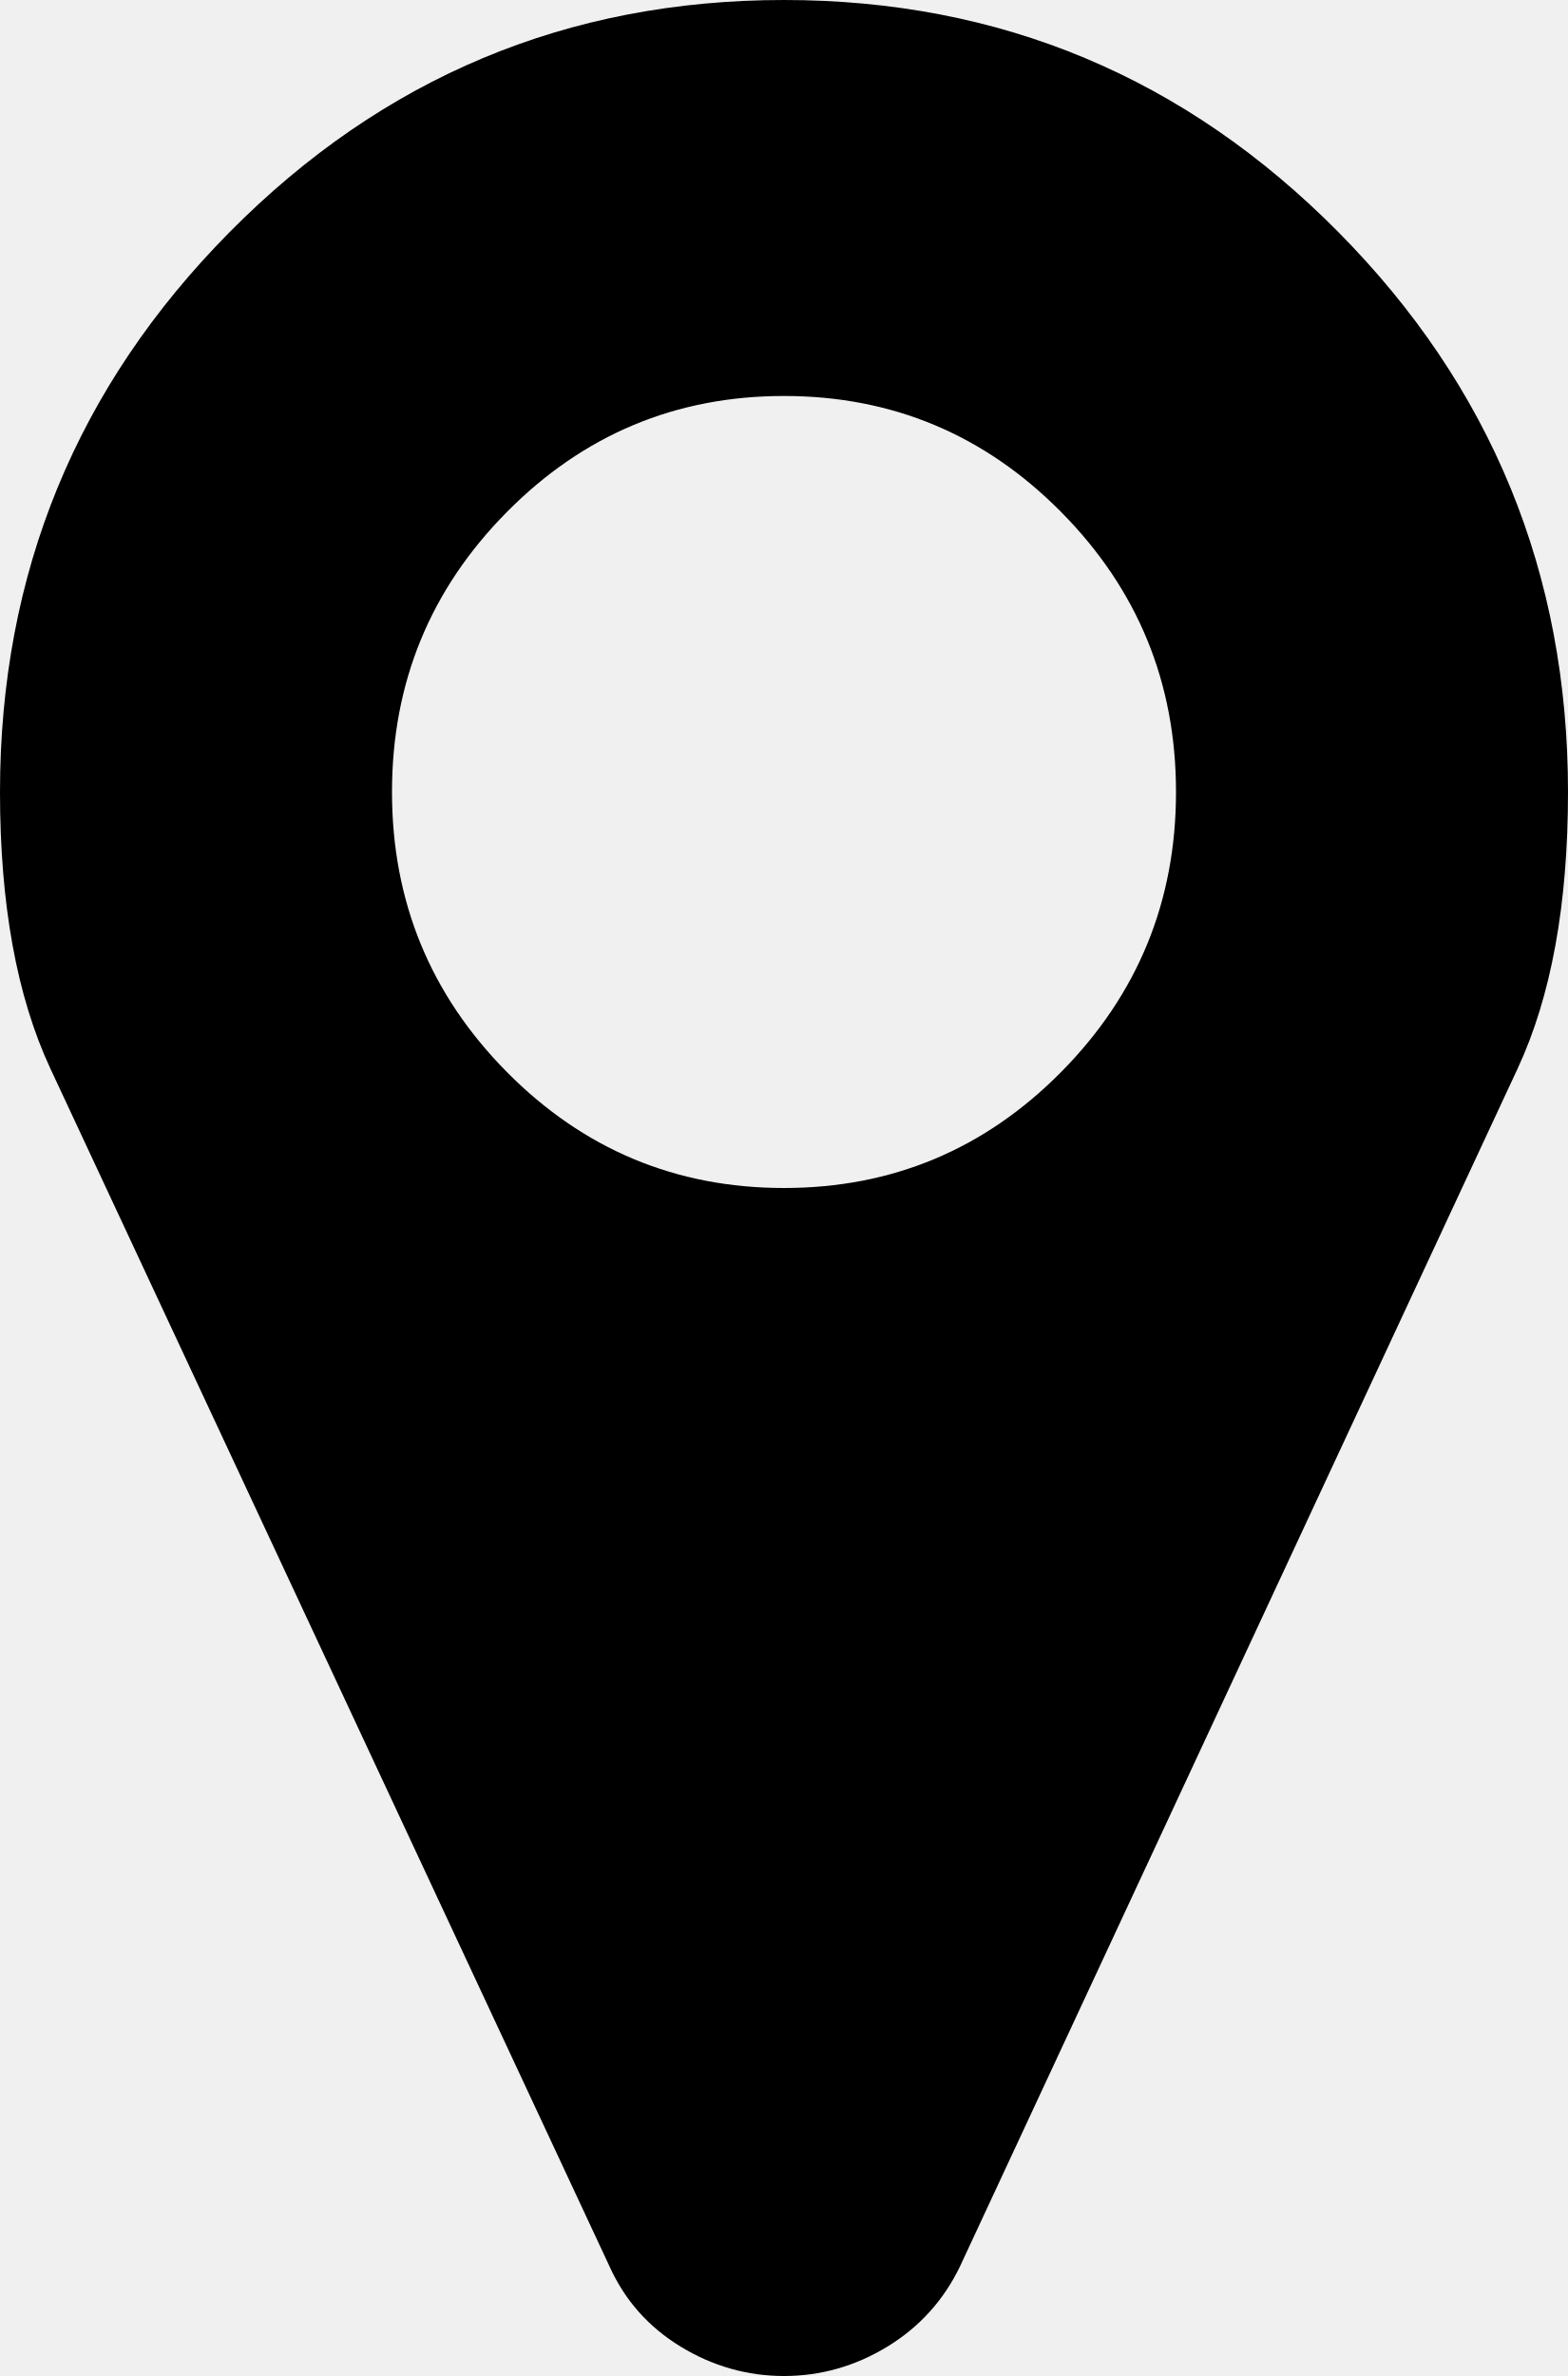
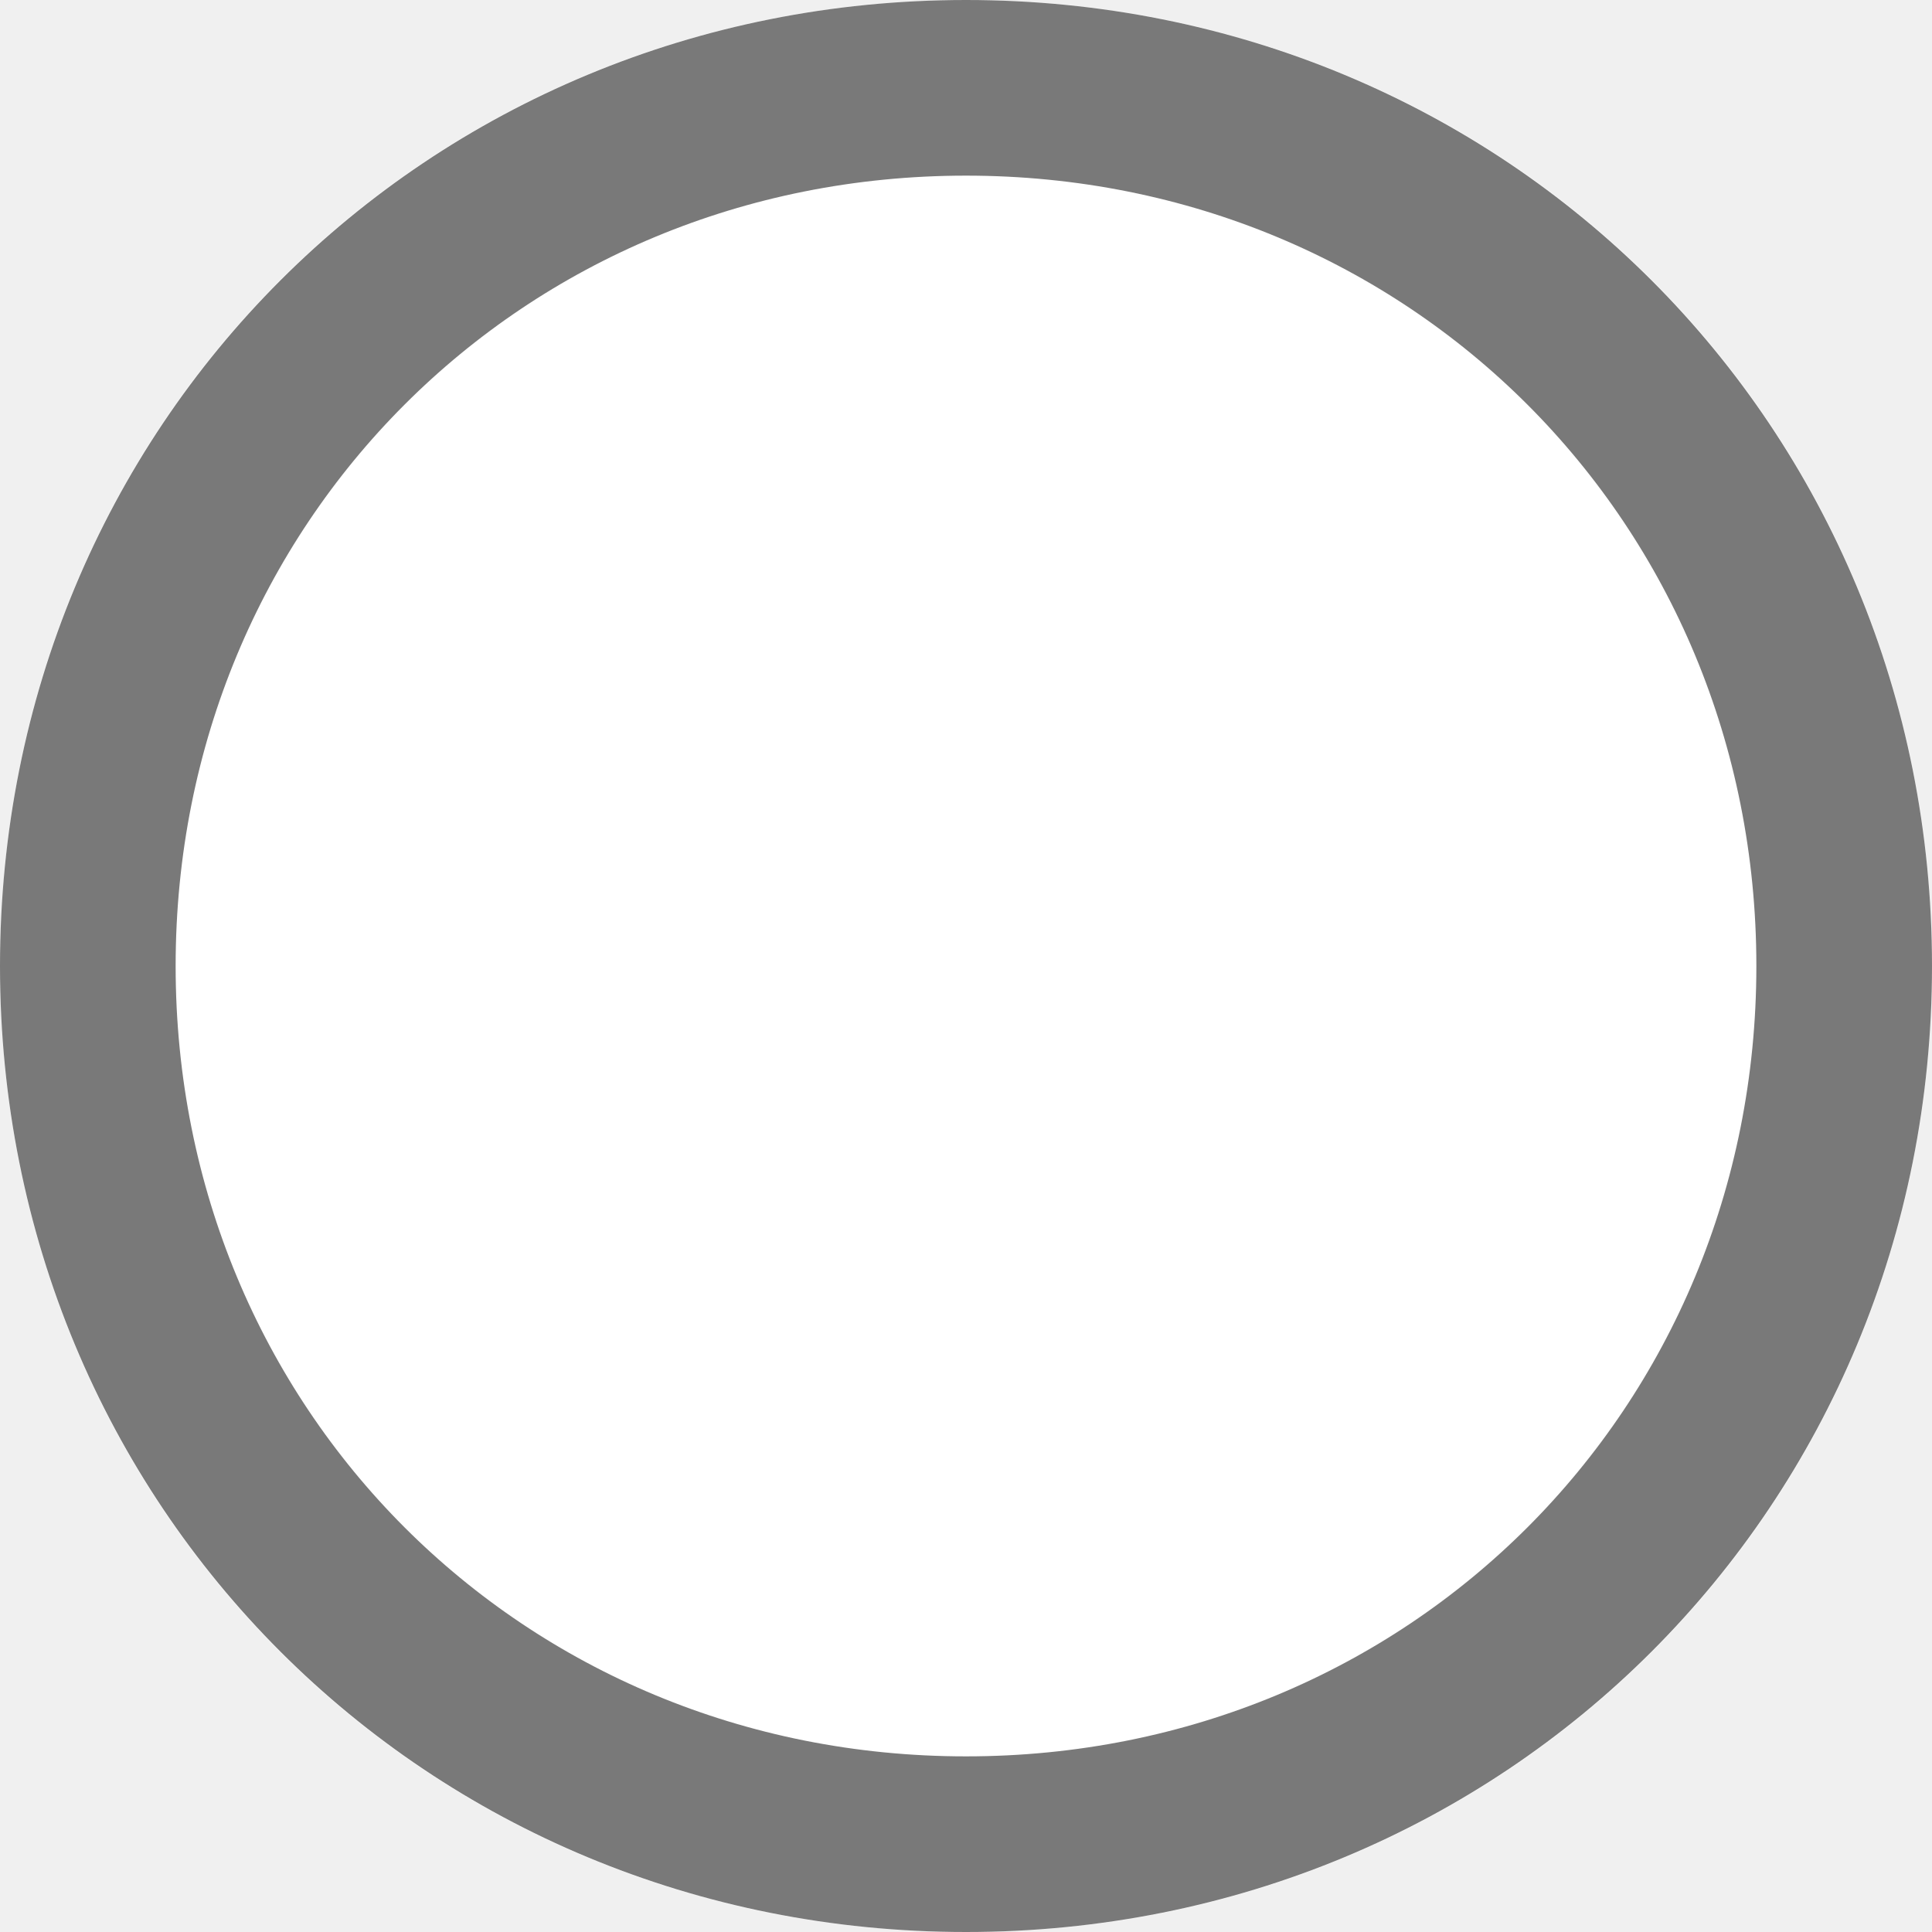
- <svg xmlns="http://www.w3.org/2000/svg" version="1.1" width="33px" height="50px">
-   <g transform="matrix(1 0 0 1 -1948 -7688 )">
-     <path d="M 22.333 22.559  C 23.944 20.931  24.75 18.967  24.75 16.667  C 24.75 14.366  23.944 12.402  22.333 10.775  C 20.722 9.147  18.777 8.333  16.5 8.333  C 14.223 8.333  12.278 9.147  10.667 10.775  C 9.056 12.402  8.25 14.366  8.25 16.667  C 8.25 18.967  9.056 20.931  10.667 22.559  C 12.278 24.186  14.223 25  16.5 25  C 18.777 25  20.722 24.186  22.333 22.559  Z M 28.166 4.883  C 31.389 8.138  33 12.066  33 16.667  C 33 19.032  32.646 20.974  31.937 22.493  L 20.206 47.689  C 19.862 48.405  19.352 48.969  18.675 49.382  C 17.999 49.794  17.273 50  16.5 50  C 15.727 50  15.001 49.794  14.325 49.382  C 13.648 48.969  13.148 48.405  12.826 47.689  L 1.063 22.493  C 0.354 20.974  0 19.032  0 16.667  C 0 12.066  1.611 8.138  4.834 4.883  C 8.057 1.628  11.945 0  16.5 0  C 21.055 0  24.943 1.628  28.166 4.883  Z " fill-rule="nonzero" fill="#000000" stroke="none" transform="matrix(1 0 0 1 1948 7688 )" />
+ <svg xmlns="http://www.w3.org/2000/svg" version="1.1" width="11px" height="11px">
+   <g transform="matrix(1 0 0 1 -5785 -914 )">
+     <path d="M 5790.5 914  C 5793.58 914  5796 916.42  5796 919.5  C 5796 922.58  5793.58 925  5790.5 925  C 5787.42 925  5785 922.58  5785 919.5  C 5785 916.42  5787.42 914  5790.5 914  Z " fill-rule="nonzero" fill="#ffffff" stroke="none" />
+     <path d="M 5790.5 914.5  C 5793.3 914.5  5795.5 916.7  5795.5 919.5  C 5795.5 922.3  5793.3 924.5  5790.5 924.5  C 5787.7 924.5  5785.5 922.3  5785.5 919.5  C 5785.5 916.7  5787.7 914.5  5790.5 914.5  Z " stroke-width="1" stroke="#797979" fill="none" />
  </g>
</svg>
